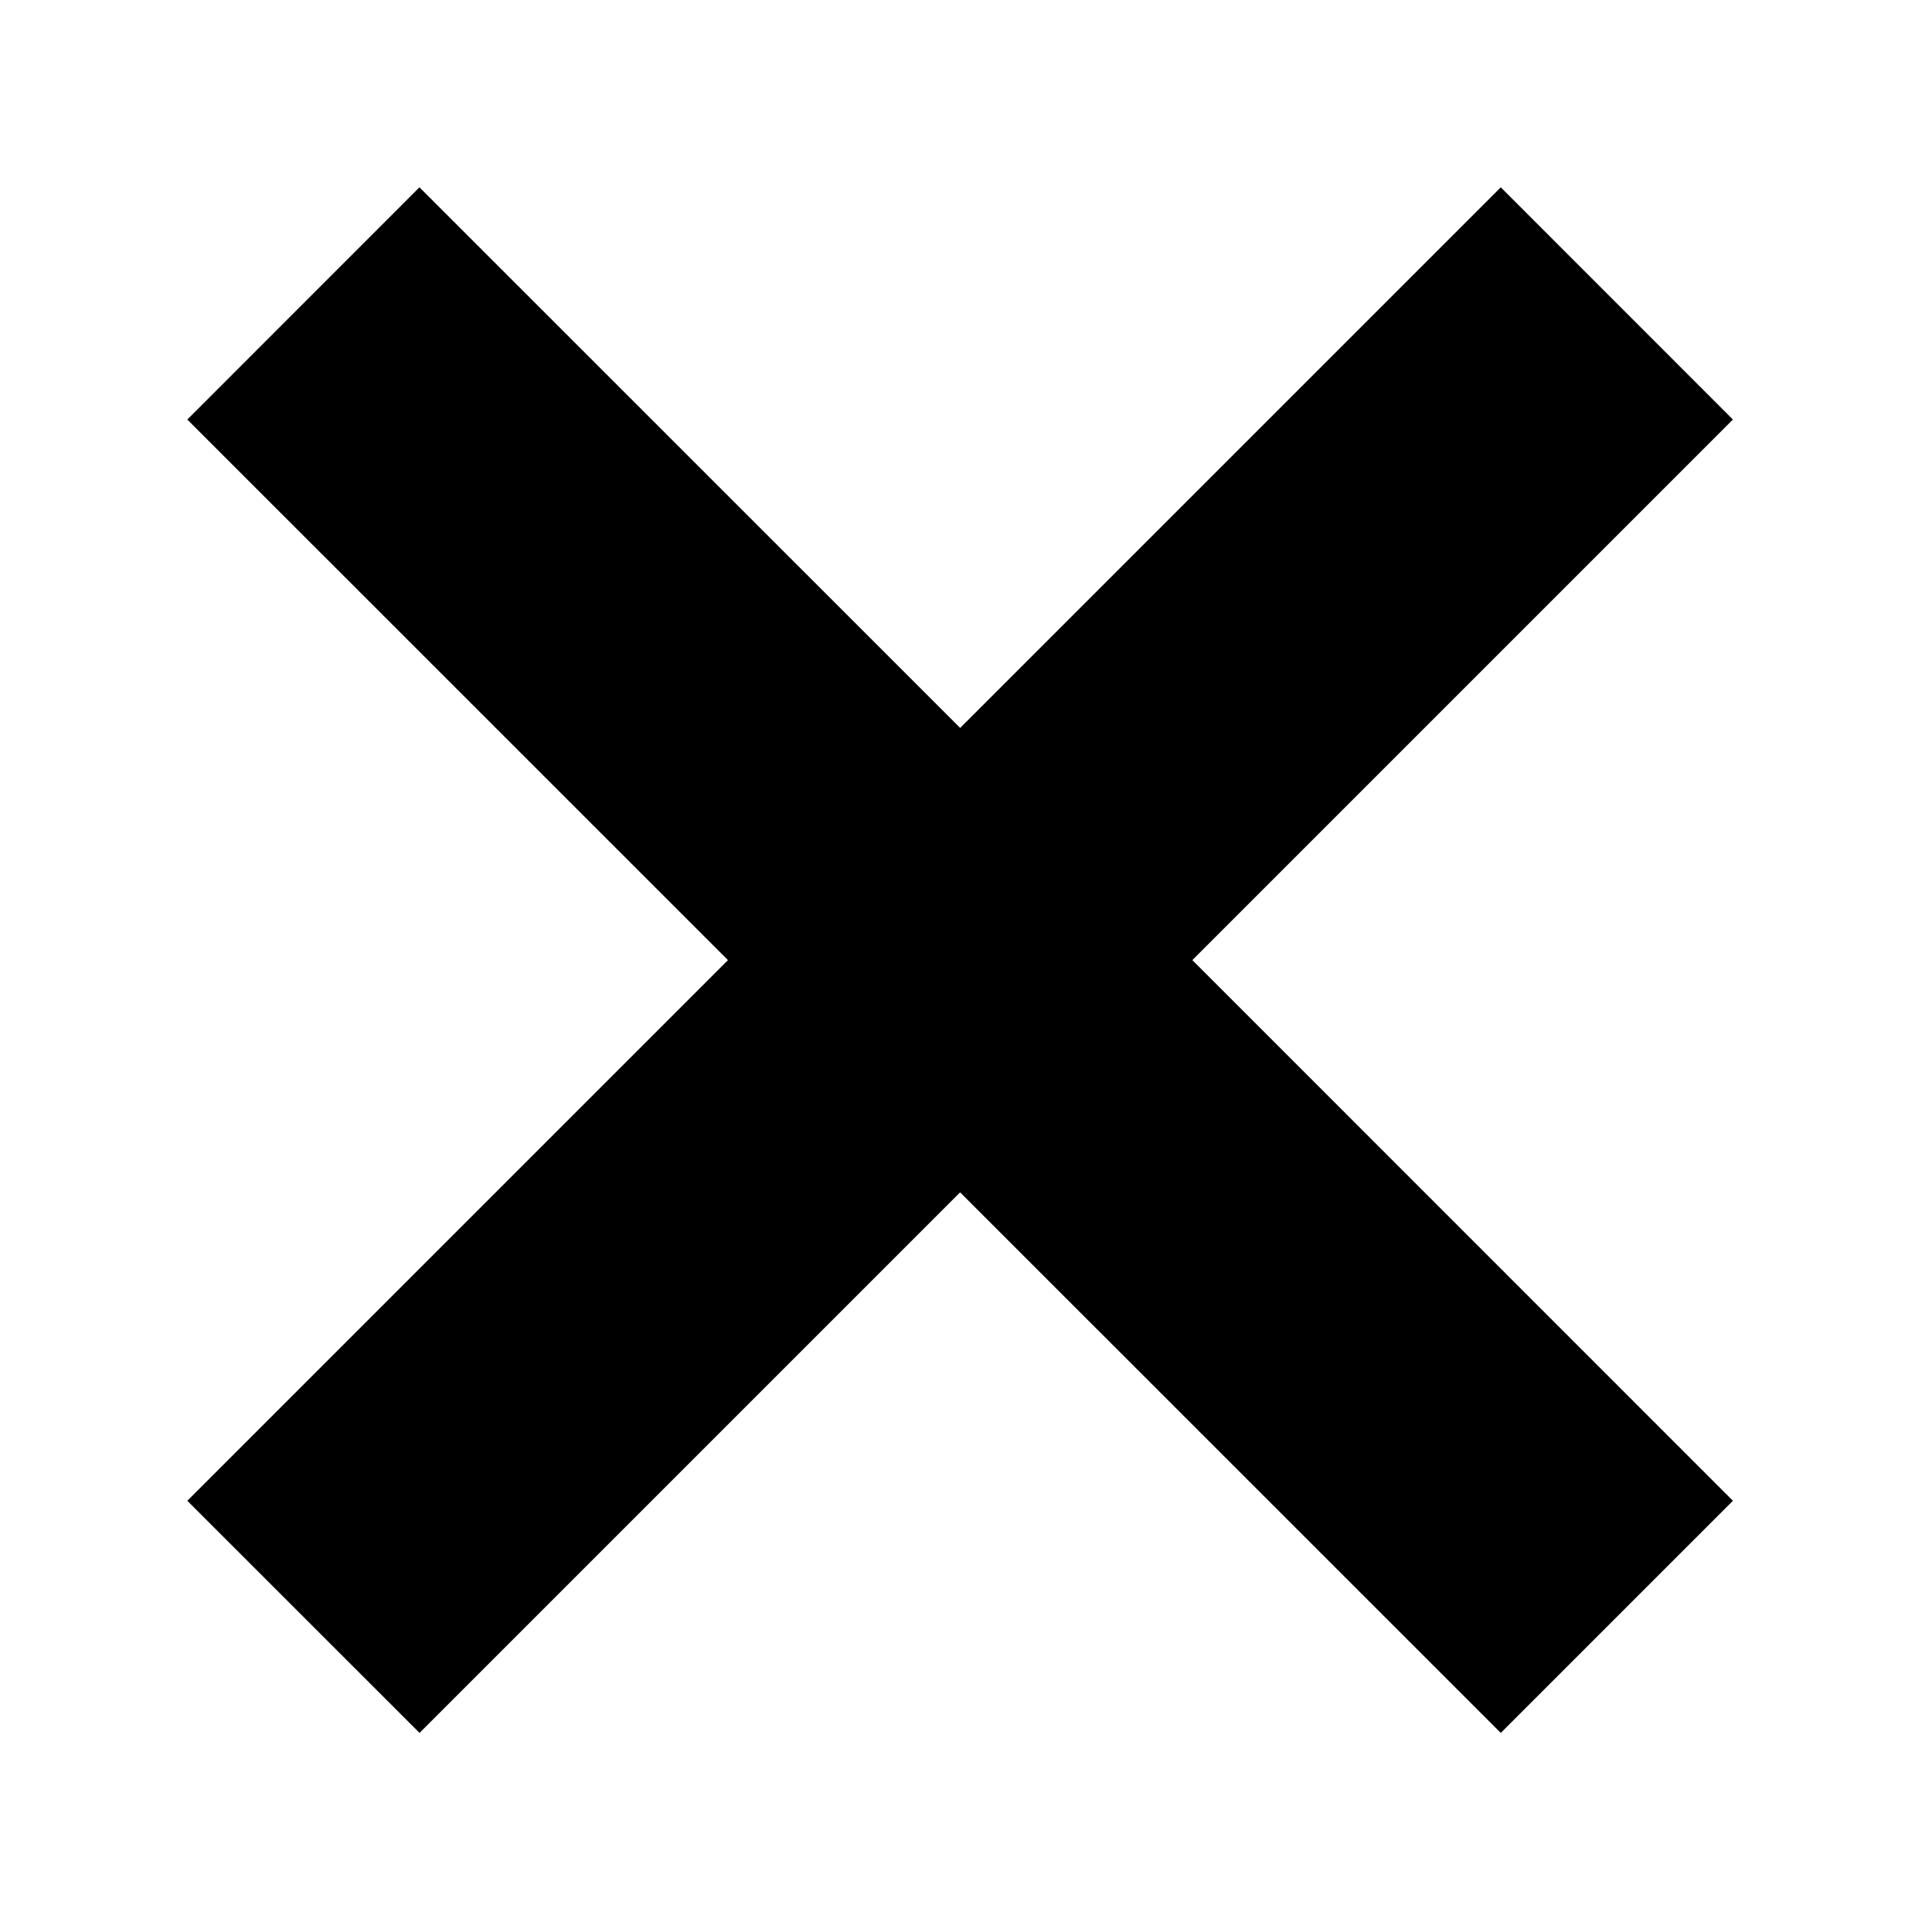
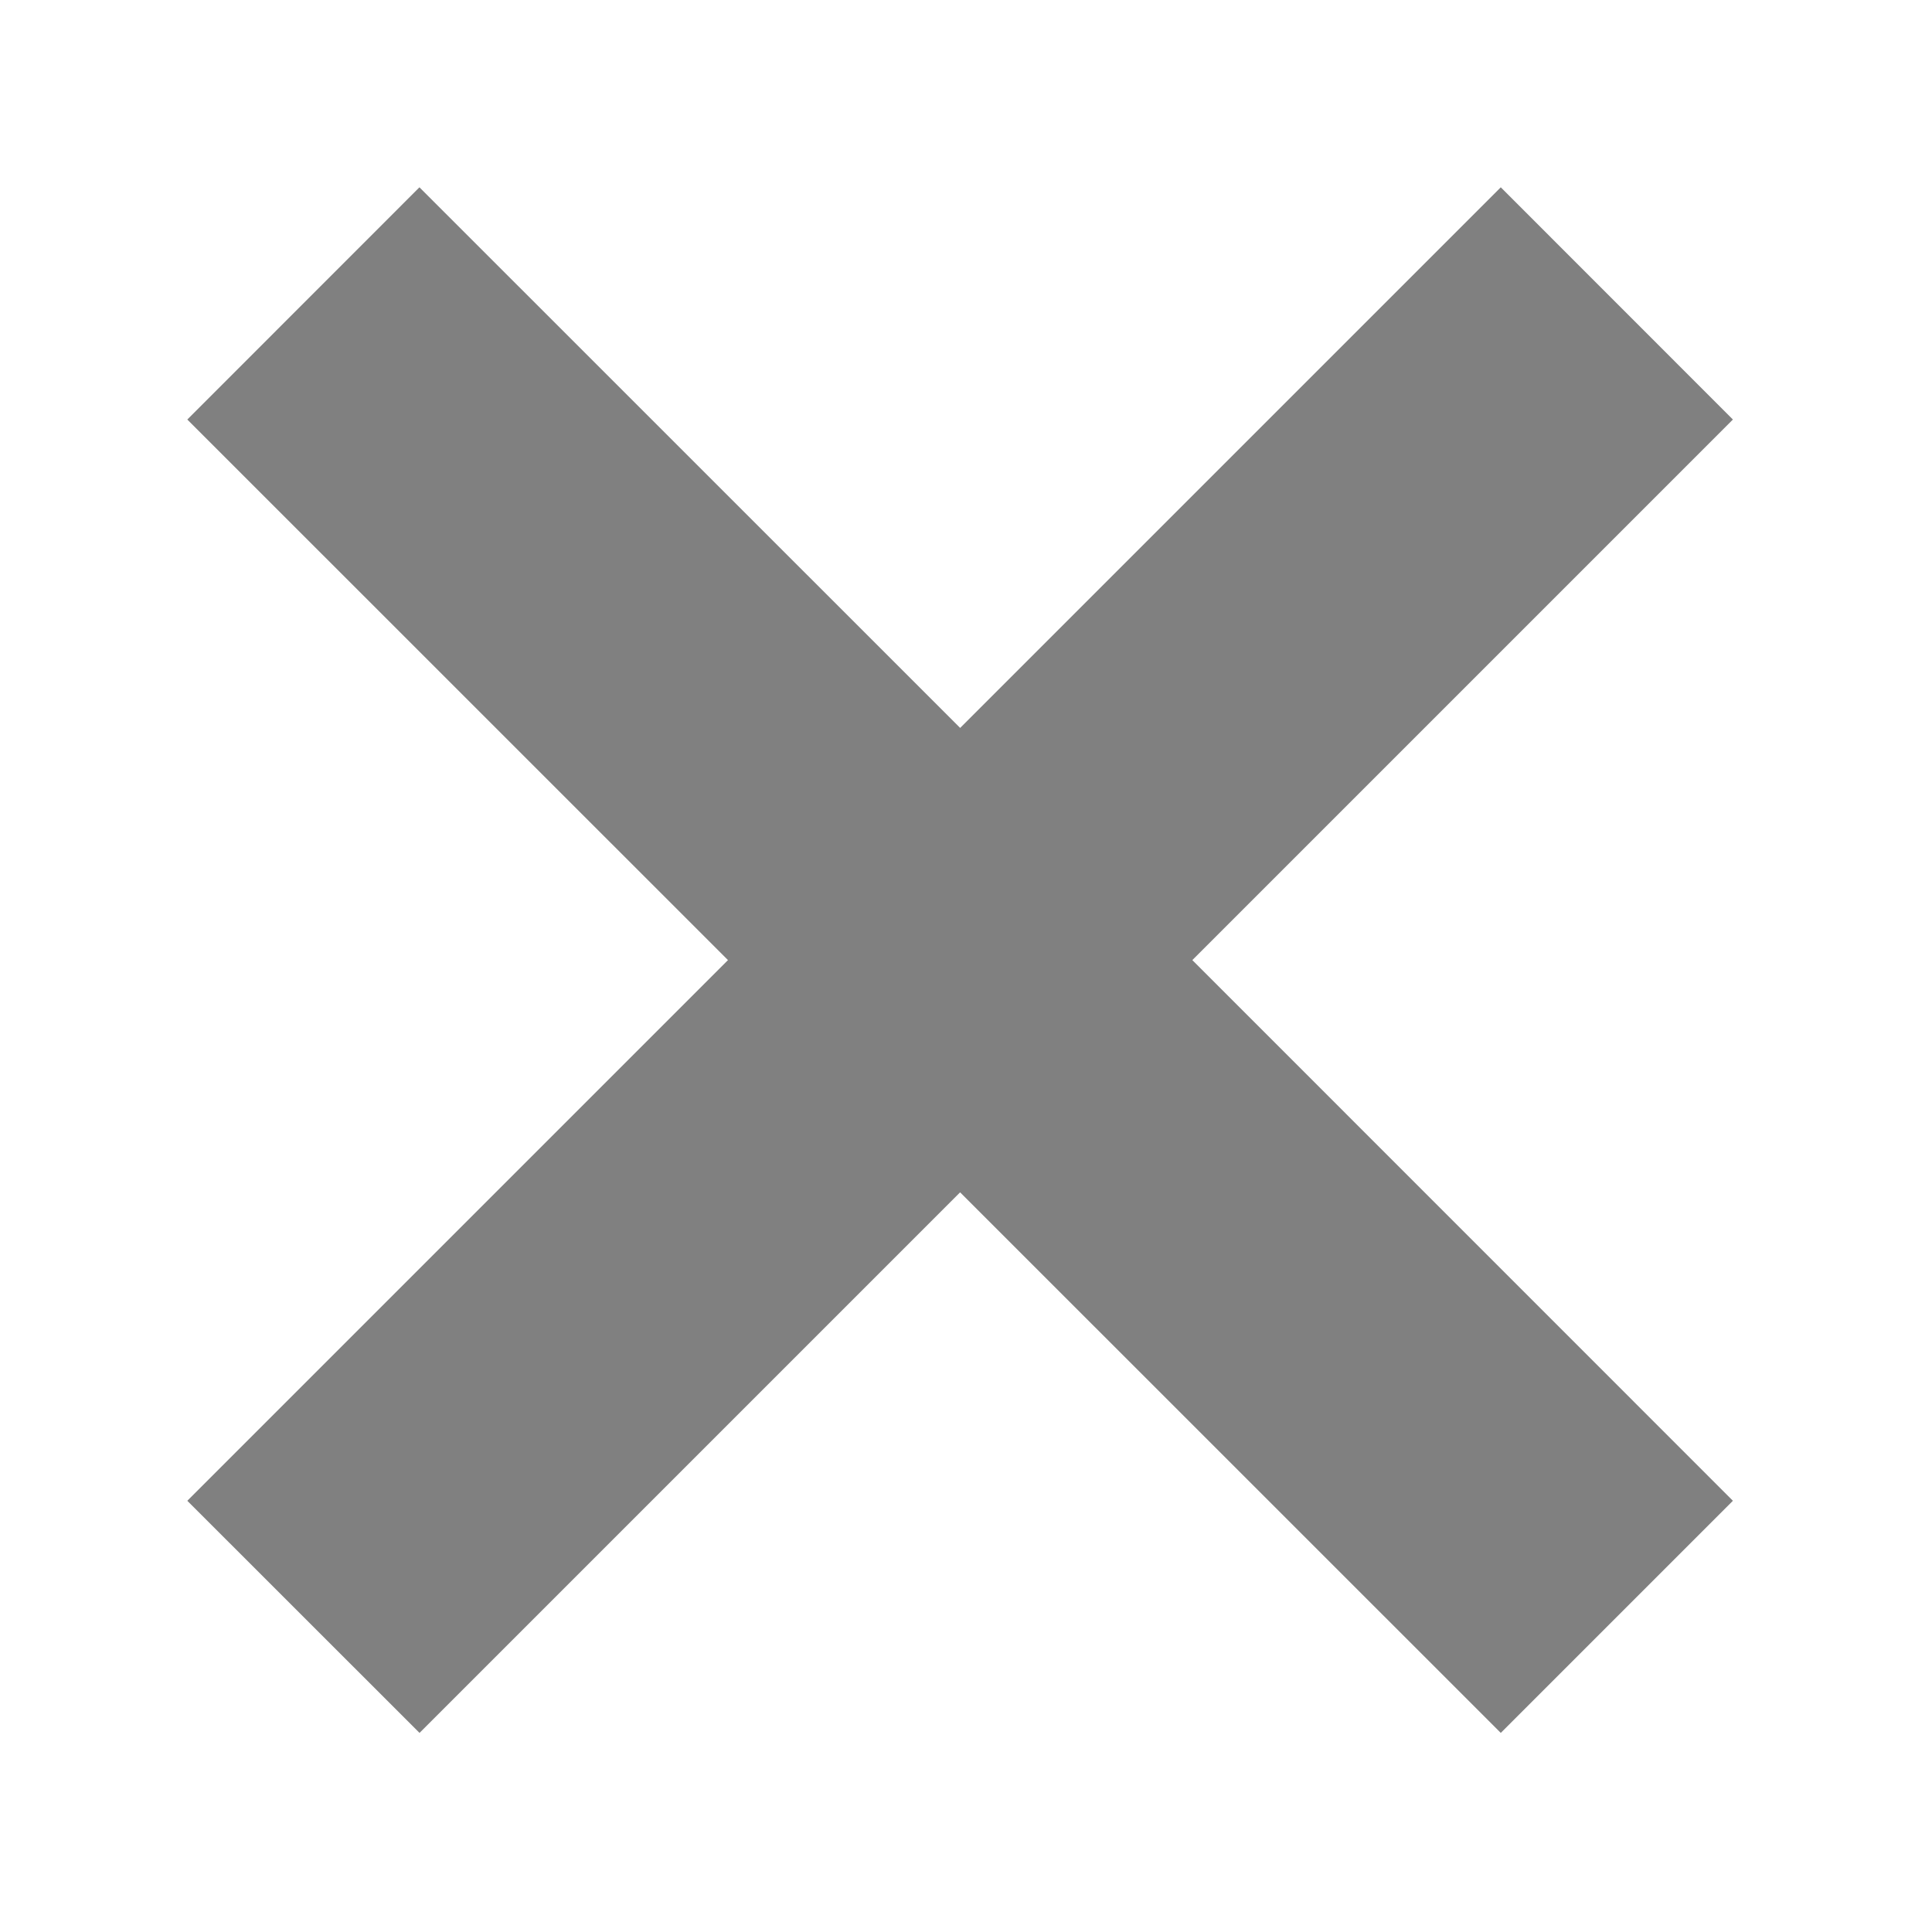
- <svg xmlns="http://www.w3.org/2000/svg" width="20" height="20" fill="currentColor" viewBox="0 0 20 20">
+ <svg xmlns="http://www.w3.org/2000/svg" width="20" height="20" fill="gray" viewBox="0 0 20 20">
  <path fill-rule="evenodd" d="M9.94 7.536 4.342 1.939 1.939 4.343l5.597 5.596-5.597 5.597 2.404 2.403 5.596-5.596 5.597 5.596 2.403-2.403-5.596-5.597 5.596-5.596-2.403-2.404-5.597 5.597Z" clip-rule="evenodd" />
</svg>
